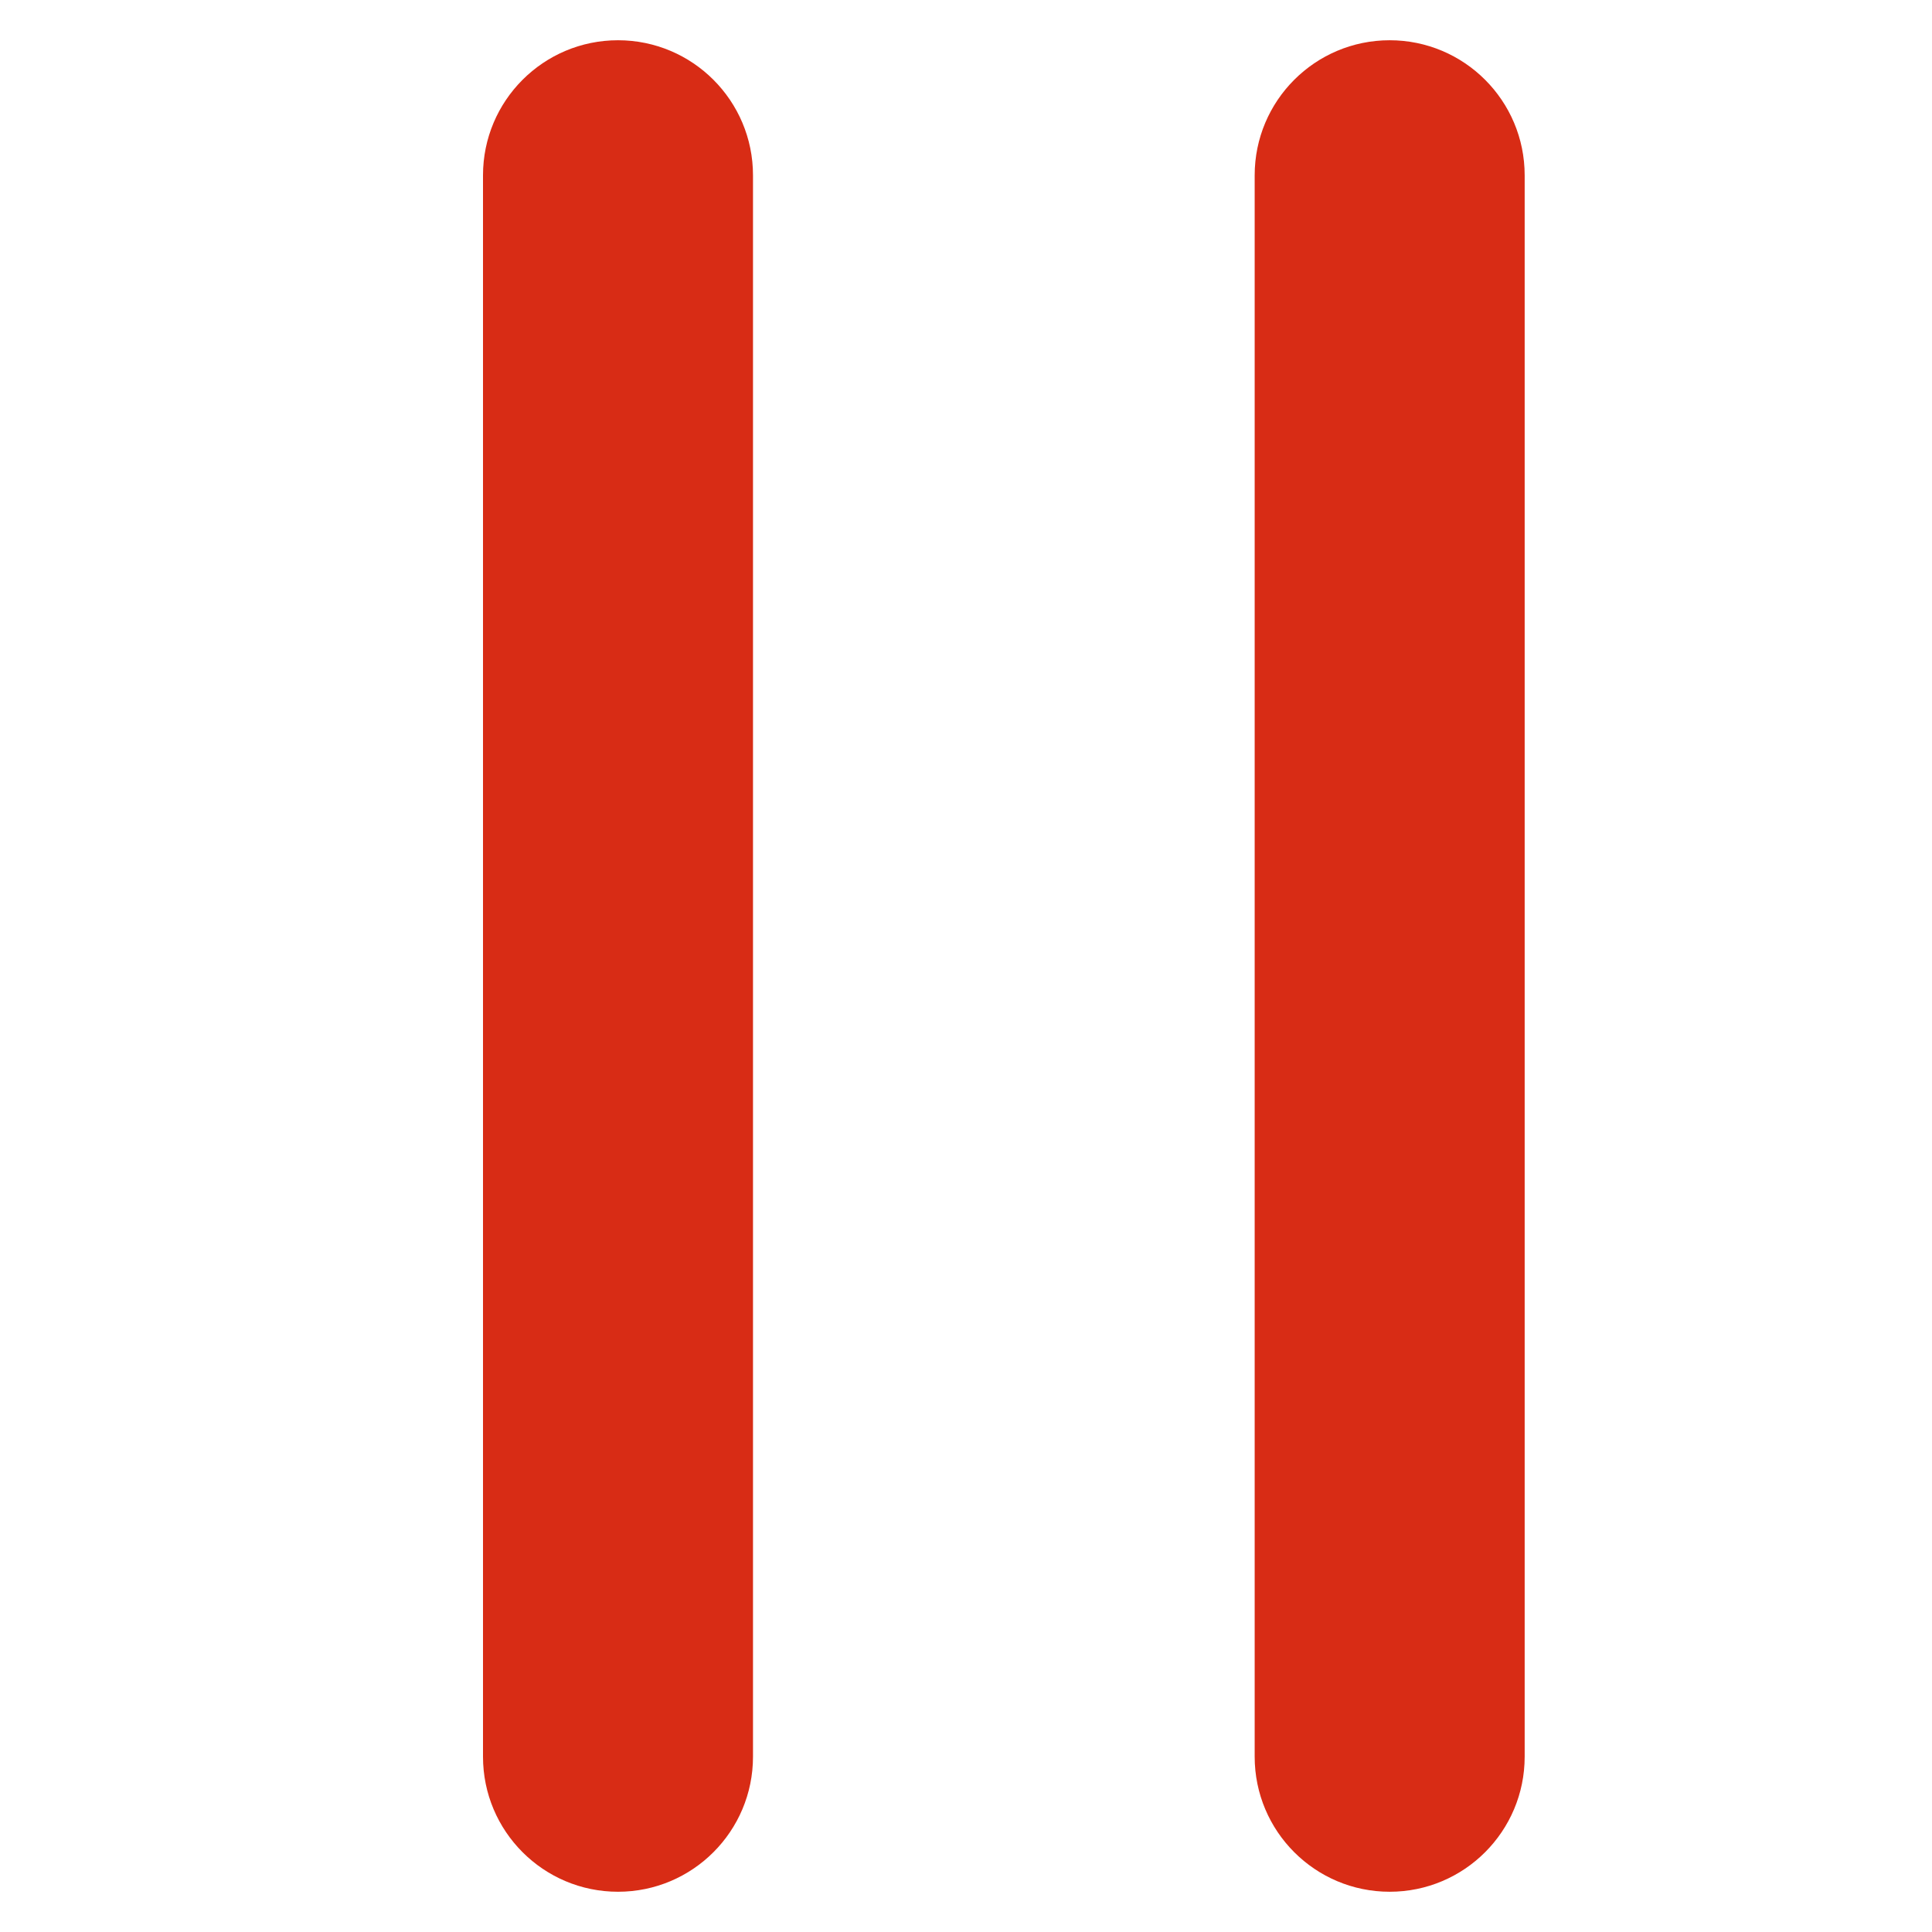
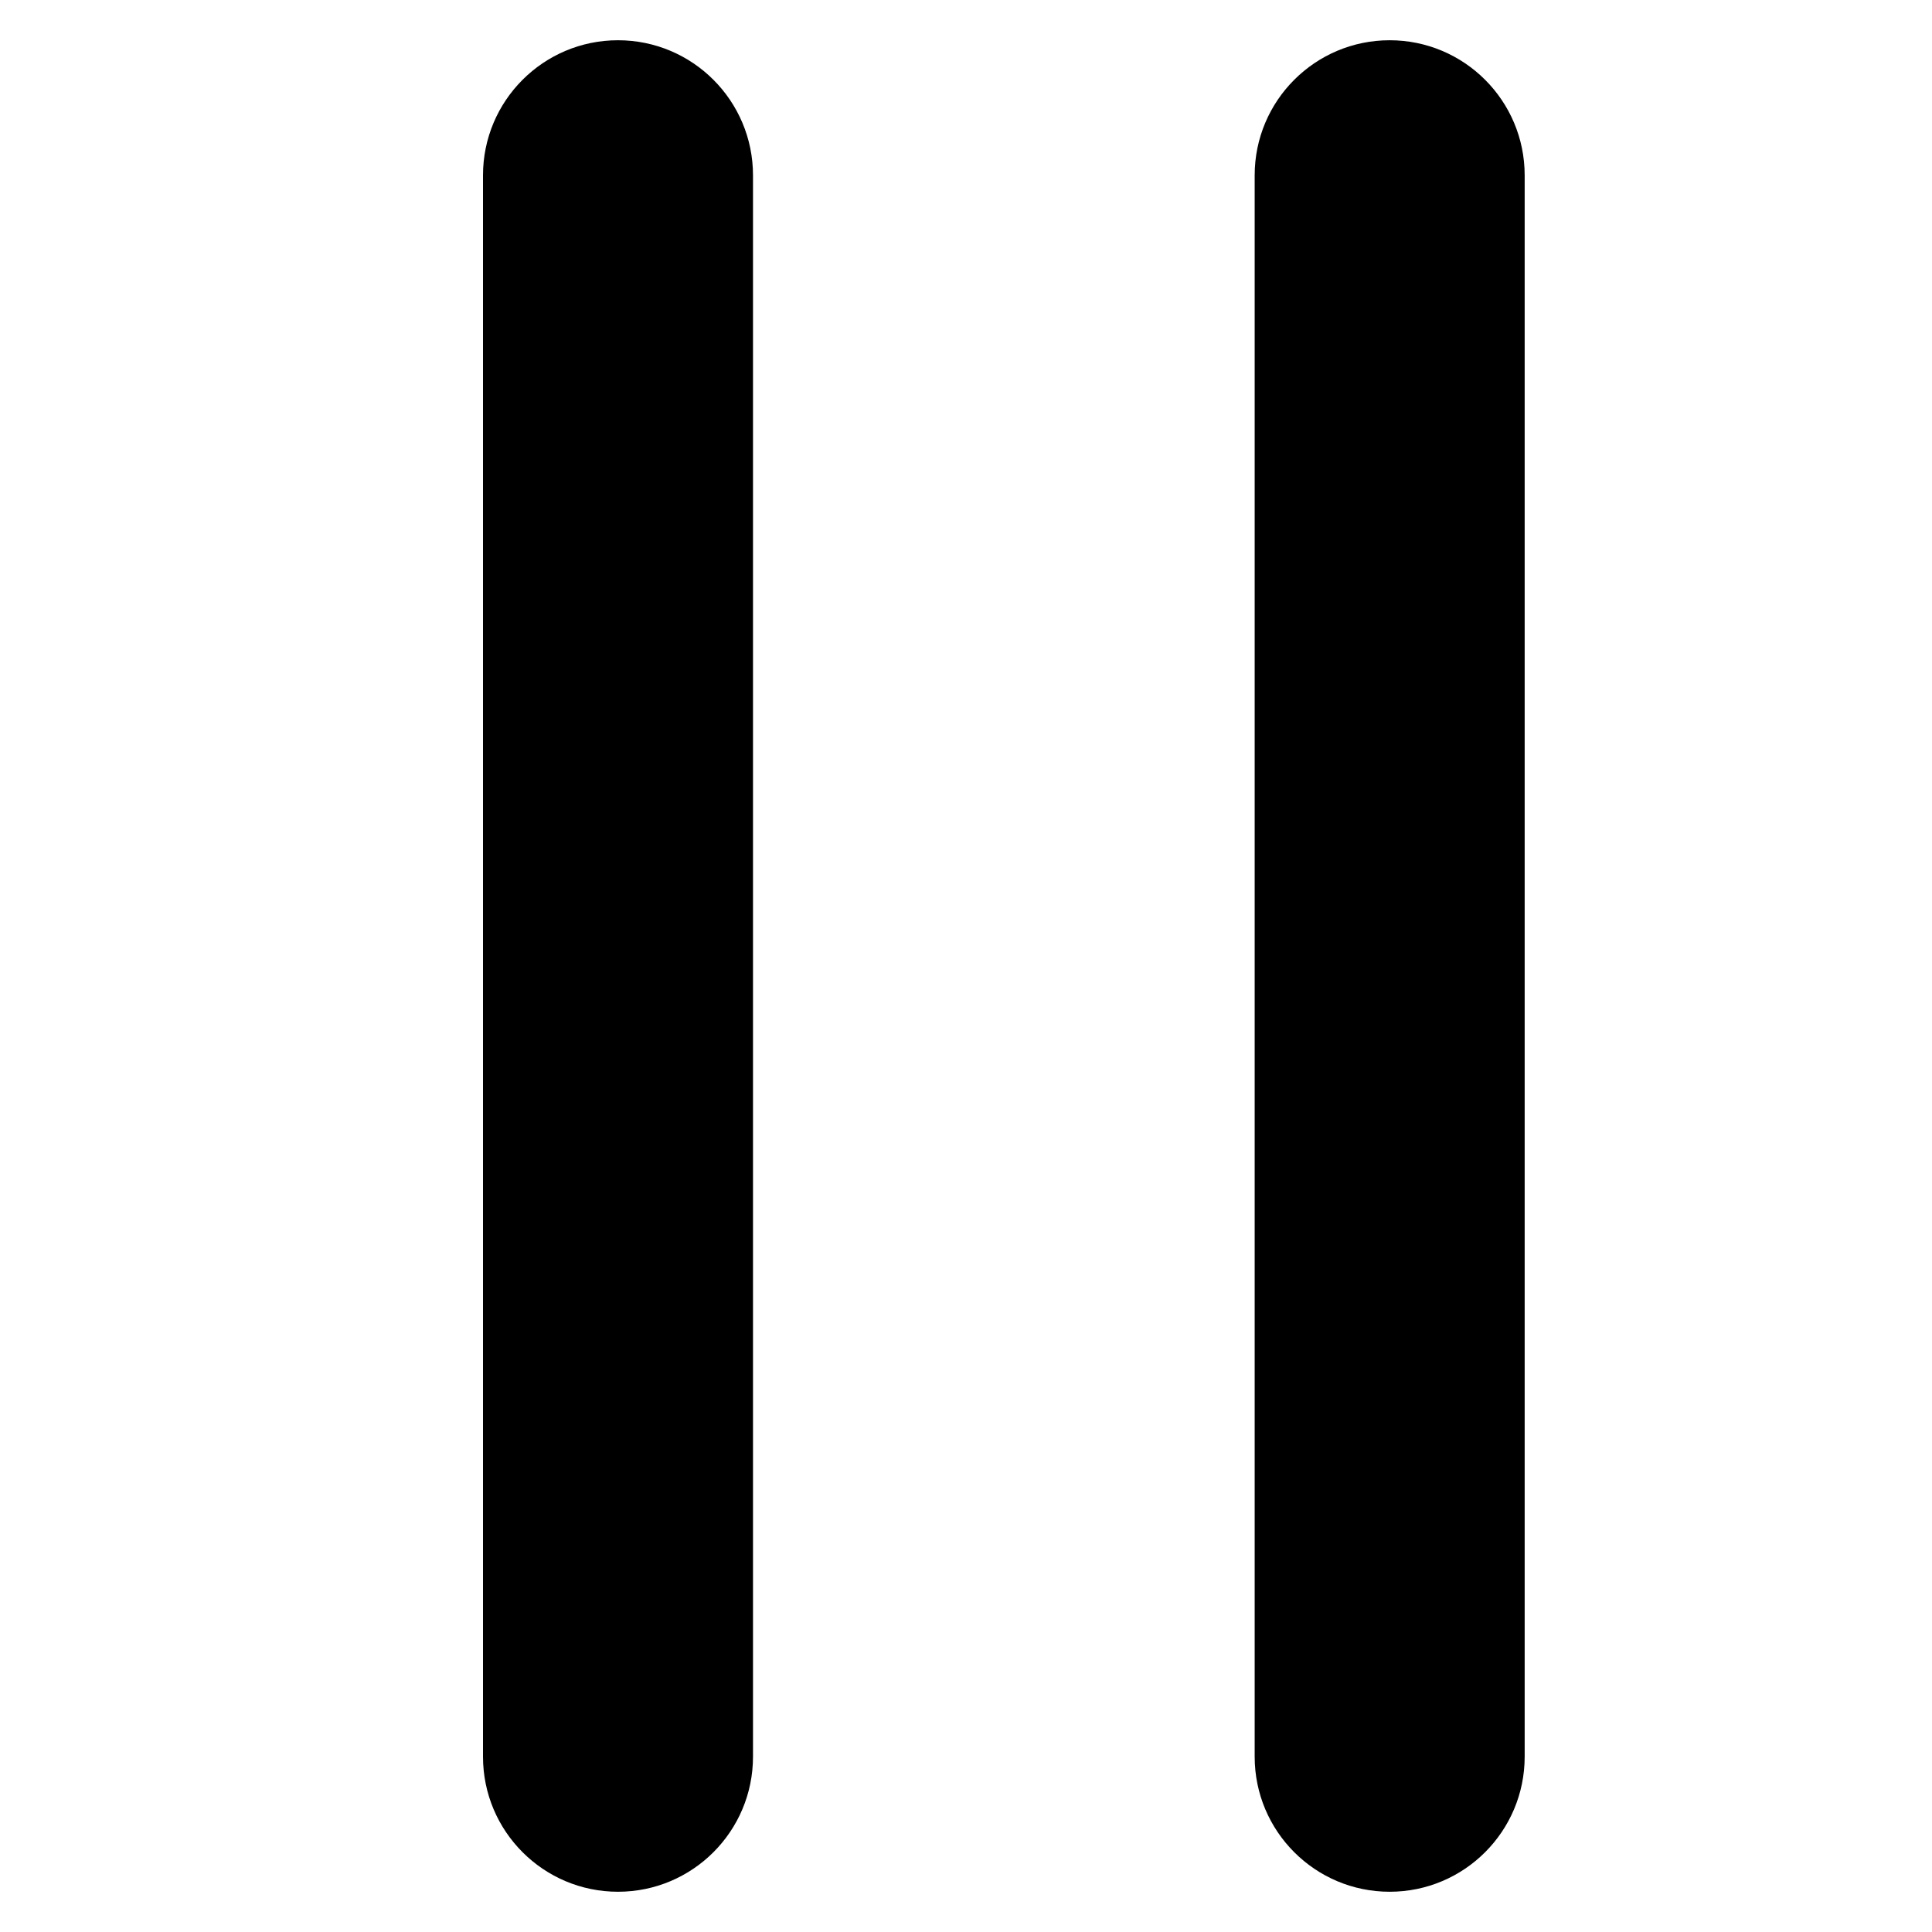
- <svg xmlns="http://www.w3.org/2000/svg" width="12" height="12" viewBox="0 0 12 12" fill="none">
-   <rect x="3" y="0.25" width="1.677" height="11.5" rx="0.839" fill="#D82C15" />
-   <rect x="7.793" y="0.25" width="1.677" height="11.5" rx="0.839" fill="#D82C15" />
+ <svg xmlns="http://www.w3.org/2000/svg" width="12" height="12" viewBox="0 0 12 12" fill="currentColor">
+   <rect x="3" y="0.25" width="1.677" height="11.5" rx="0.839" />
+   <rect x="7.793" y="0.25" width="1.677" height="11.5" rx="0.839" />
</svg>
